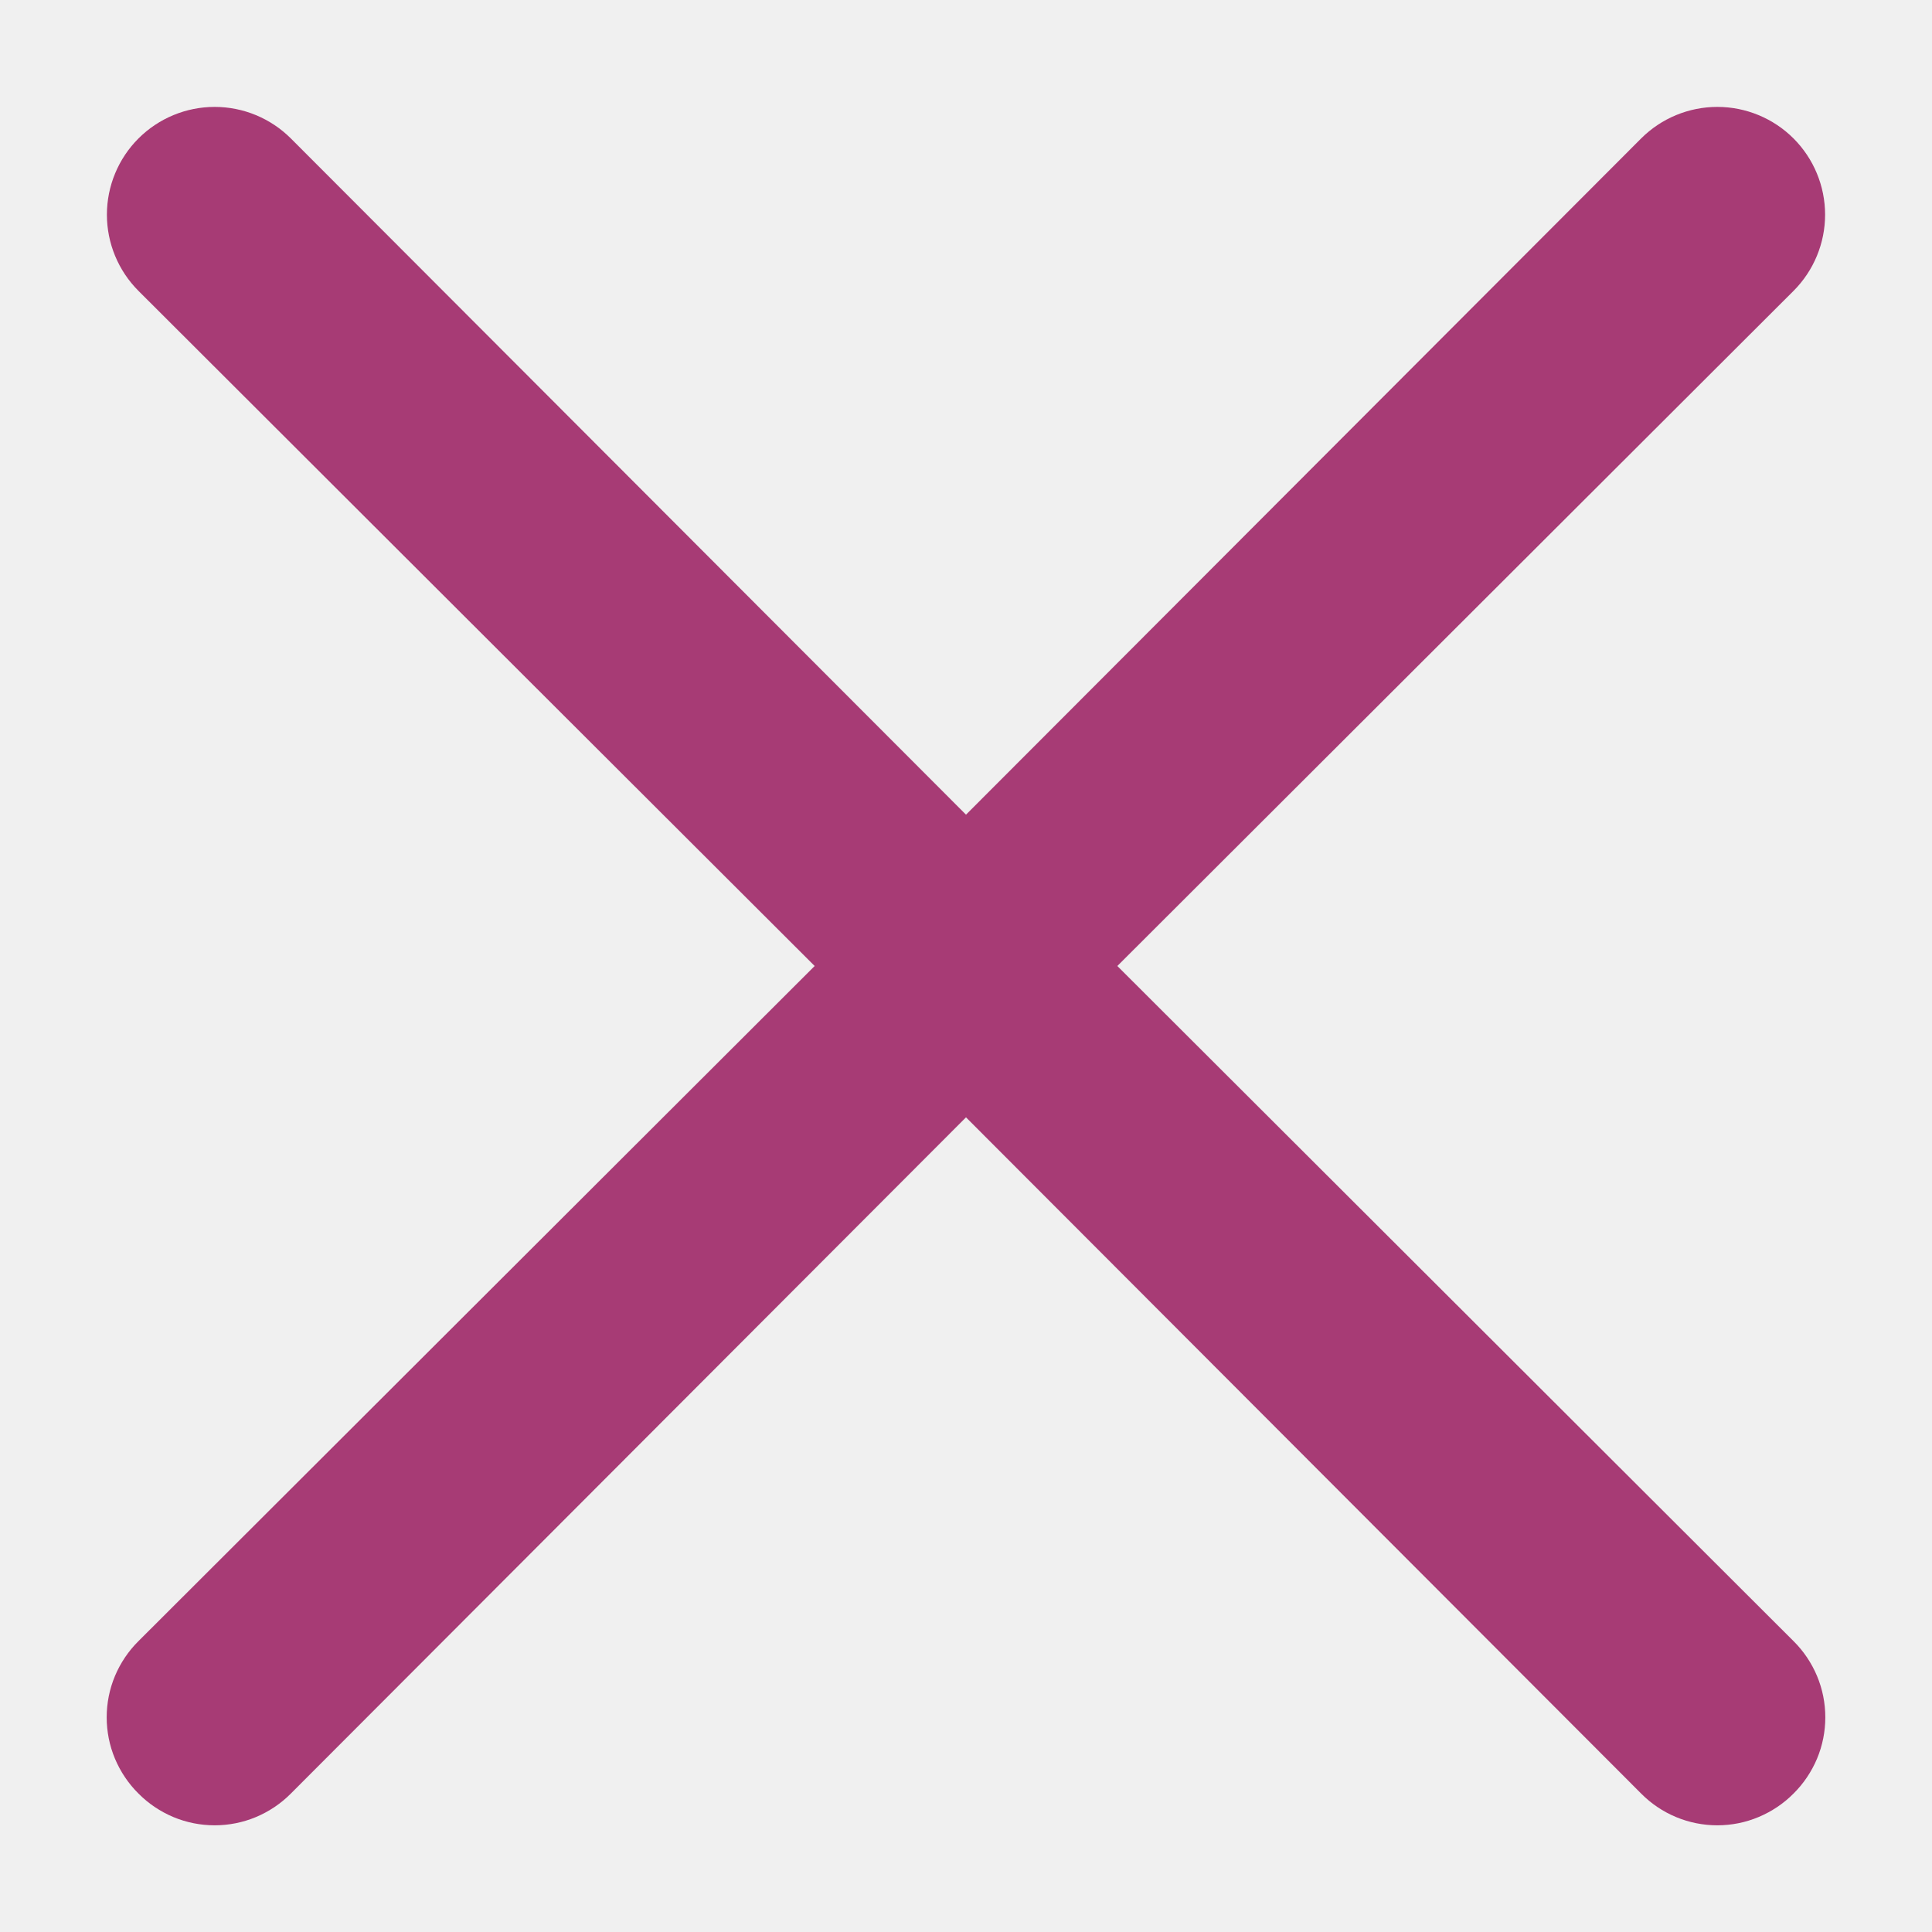
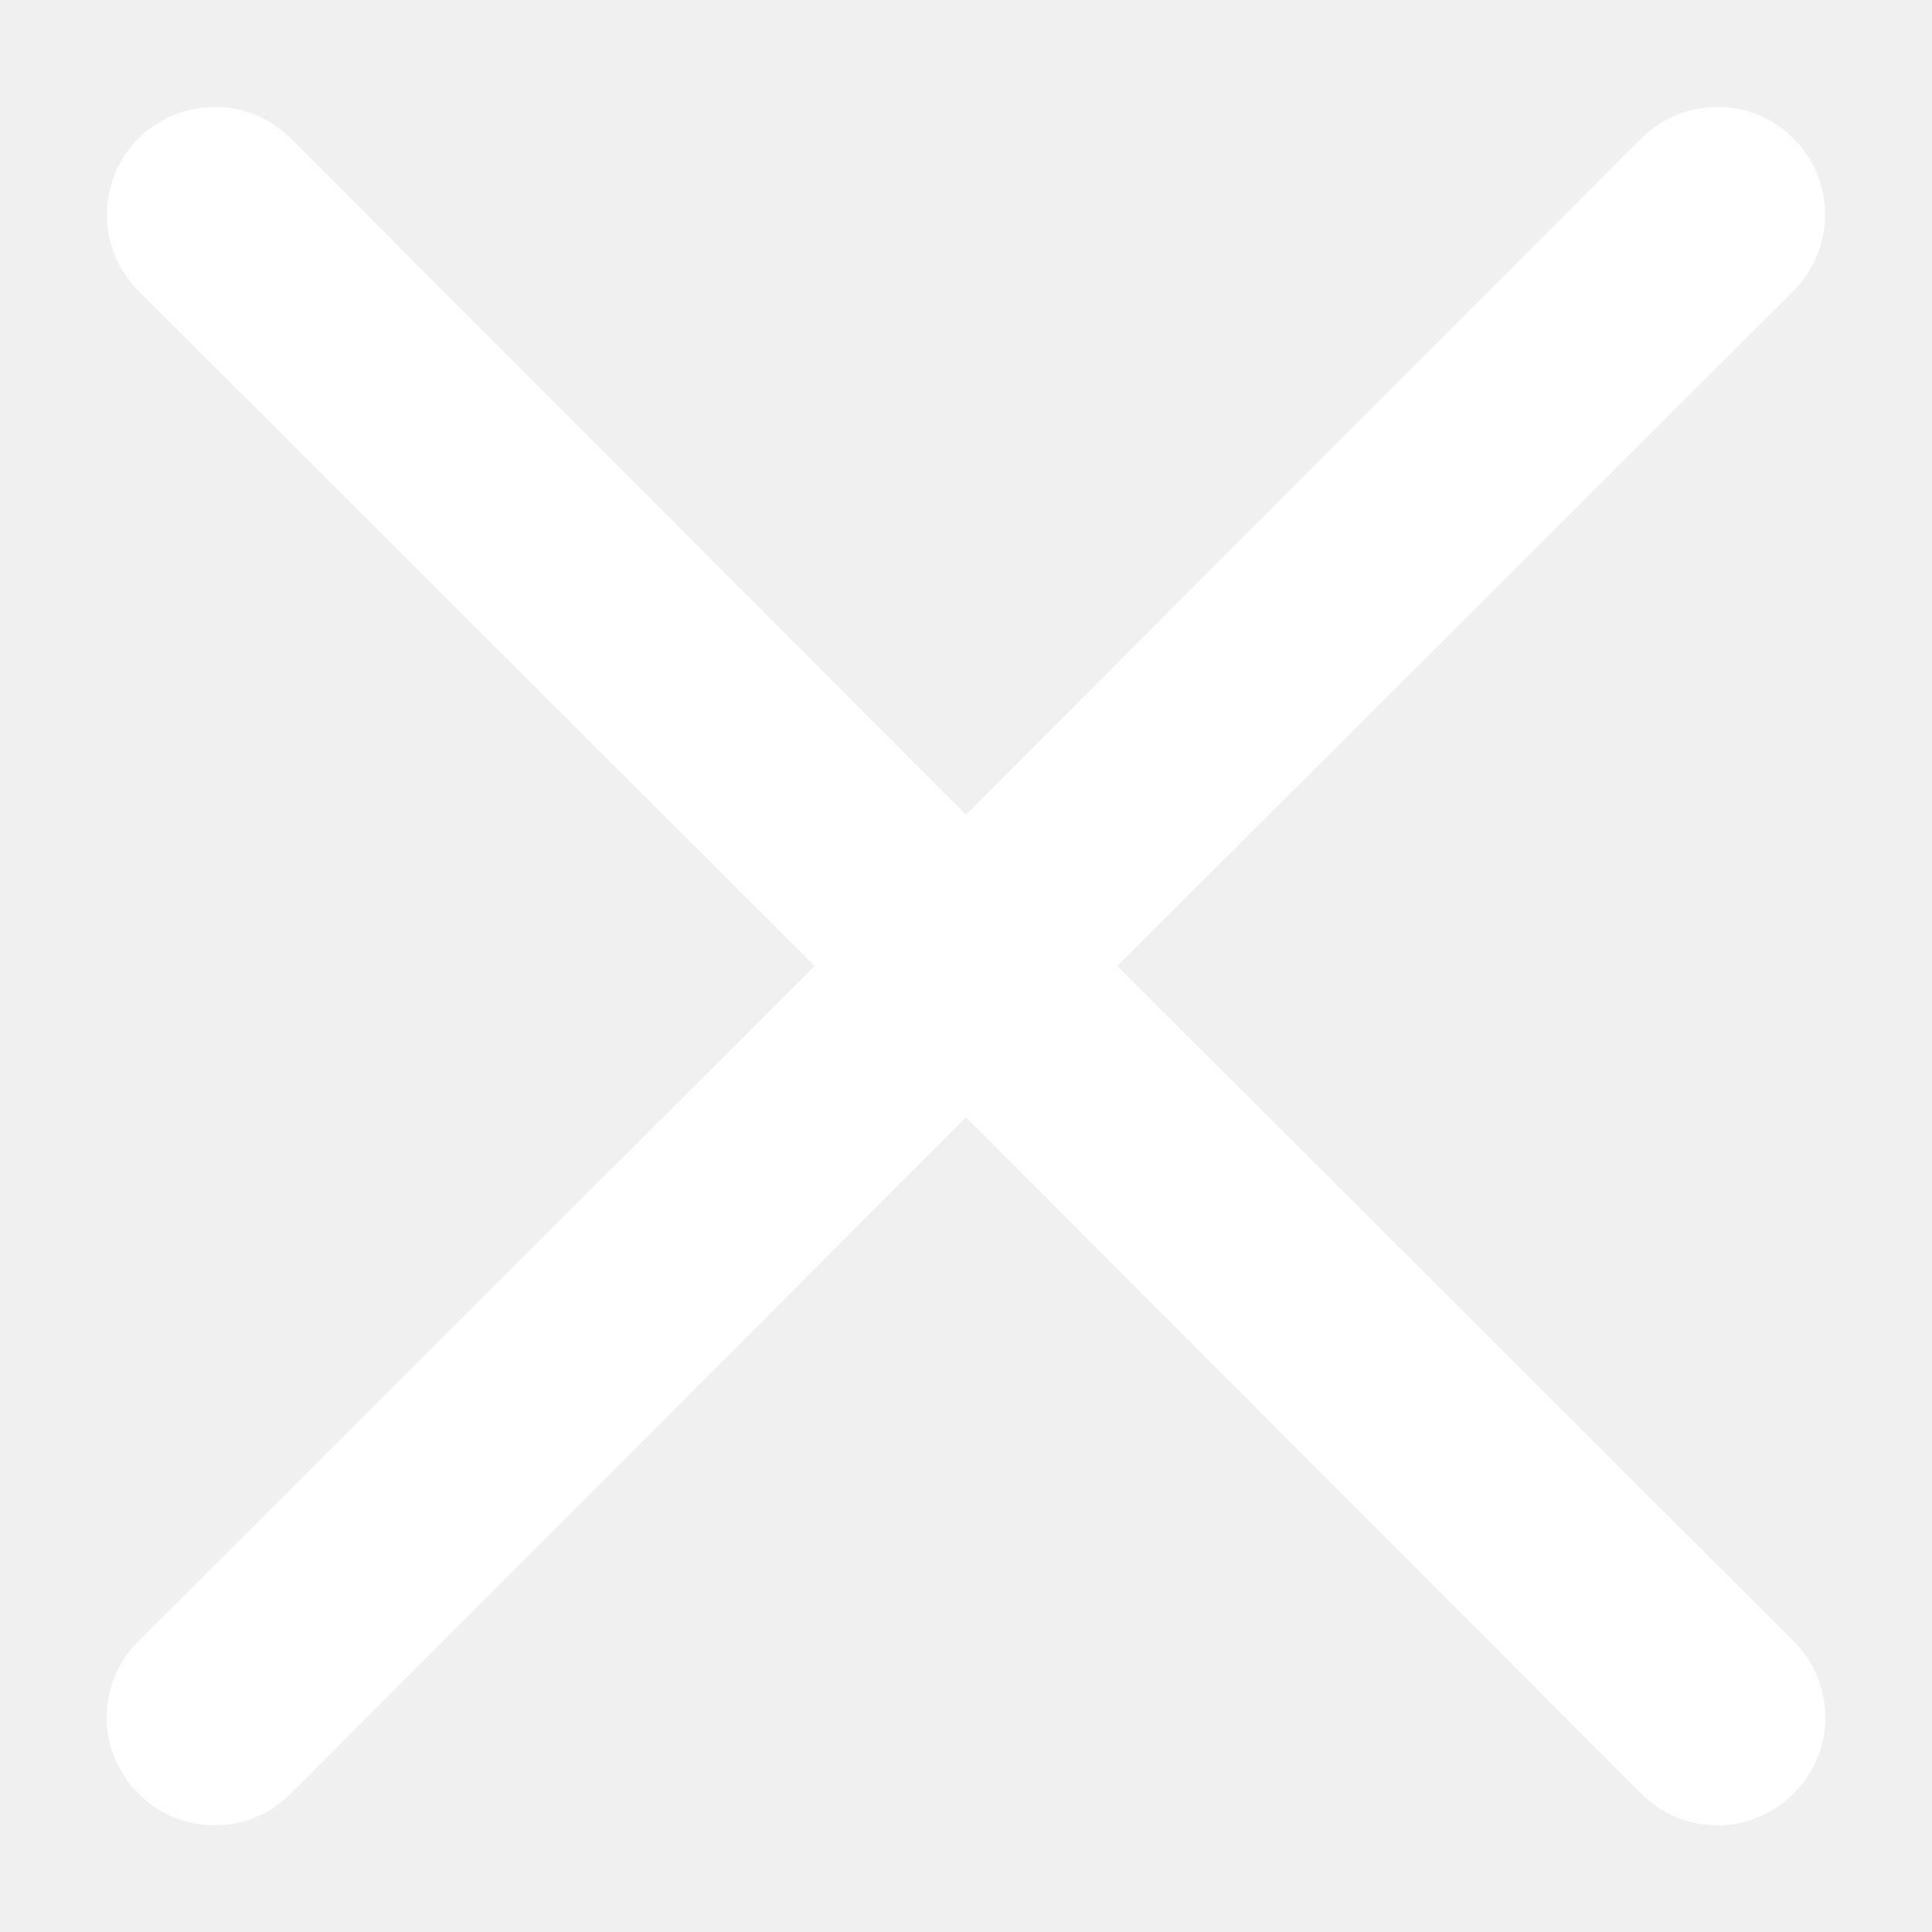
- <svg xmlns="http://www.w3.org/2000/svg" width="18" height="18" viewBox="0 0 18 18" fill="#A73B75">
-   <path d="M10.41 9L16.71 2.71C16.898 2.522 17.004 2.266 17.004 2C17.004 1.734 16.898 1.478 16.71 1.29C16.522 1.102 16.266 0.996 16 0.996C15.734 0.996 15.478 1.102 15.29 1.29L9 7.59L2.71 1.29C2.522 1.102 2.266 0.996 2 0.996C1.734 0.996 1.478 1.102 1.29 1.29C1.102 1.478 0.996 1.734 0.996 2C0.996 2.266 1.102 2.522 1.29 2.71L7.59 9L1.29 15.29C1.196 15.383 1.122 15.494 1.071 15.615C1.02 15.737 0.994 15.868 0.994 16C0.994 16.132 1.02 16.263 1.071 16.385C1.122 16.506 1.196 16.617 1.29 16.71C1.383 16.804 1.494 16.878 1.615 16.929C1.737 16.98 1.868 17.006 2 17.006C2.132 17.006 2.263 16.98 2.385 16.929C2.506 16.878 2.617 16.804 2.71 16.71L9 10.41L15.29 16.71C15.383 16.804 15.493 16.878 15.615 16.929C15.737 16.98 15.868 17.006 16 17.006C16.132 17.006 16.263 16.98 16.384 16.929C16.506 16.878 16.617 16.804 16.71 16.71C16.804 16.617 16.878 16.506 16.929 16.385C16.98 16.263 17.006 16.132 17.006 16C17.006 15.868 16.98 15.737 16.929 15.615C16.878 15.494 16.804 15.383 16.71 15.29L10.41 9Z" fill="#A73B75" />
+ <svg xmlns="http://www.w3.org/2000/svg" width="18" height="18" viewBox="0 0 18 18" fill="#FFF">
+   <path d="M10.41 9L16.71 2.71C16.898 2.522 17.004 2.266 17.004 2C17.004 1.734 16.898 1.478 16.71 1.29C16.522 1.102 16.266 0.996 16 0.996C15.734 0.996 15.478 1.102 15.29 1.29L9 7.59L2.71 1.29C2.522 1.102 2.266 0.996 2 0.996C1.734 0.996 1.478 1.102 1.29 1.29C1.102 1.478 0.996 1.734 0.996 2C0.996 2.266 1.102 2.522 1.29 2.71L7.59 9L1.29 15.29C1.196 15.383 1.122 15.494 1.071 15.615C1.02 15.737 0.994 15.868 0.994 16C0.994 16.132 1.02 16.263 1.071 16.385C1.122 16.506 1.196 16.617 1.29 16.71C1.383 16.804 1.494 16.878 1.615 16.929C1.737 16.98 1.868 17.006 2 17.006C2.132 17.006 2.263 16.98 2.385 16.929C2.506 16.878 2.617 16.804 2.71 16.71L9 10.41L15.29 16.71C15.383 16.804 15.493 16.878 15.615 16.929C15.737 16.98 15.868 17.006 16 17.006C16.132 17.006 16.263 16.98 16.384 16.929C16.506 16.878 16.617 16.804 16.71 16.71C16.804 16.617 16.878 16.506 16.929 16.385C16.98 16.263 17.006 16.132 17.006 16C17.006 15.868 16.98 15.737 16.929 15.615C16.878 15.494 16.804 15.383 16.71 15.29L10.41 9Z" fill="#FFFFFF" />
</svg>
